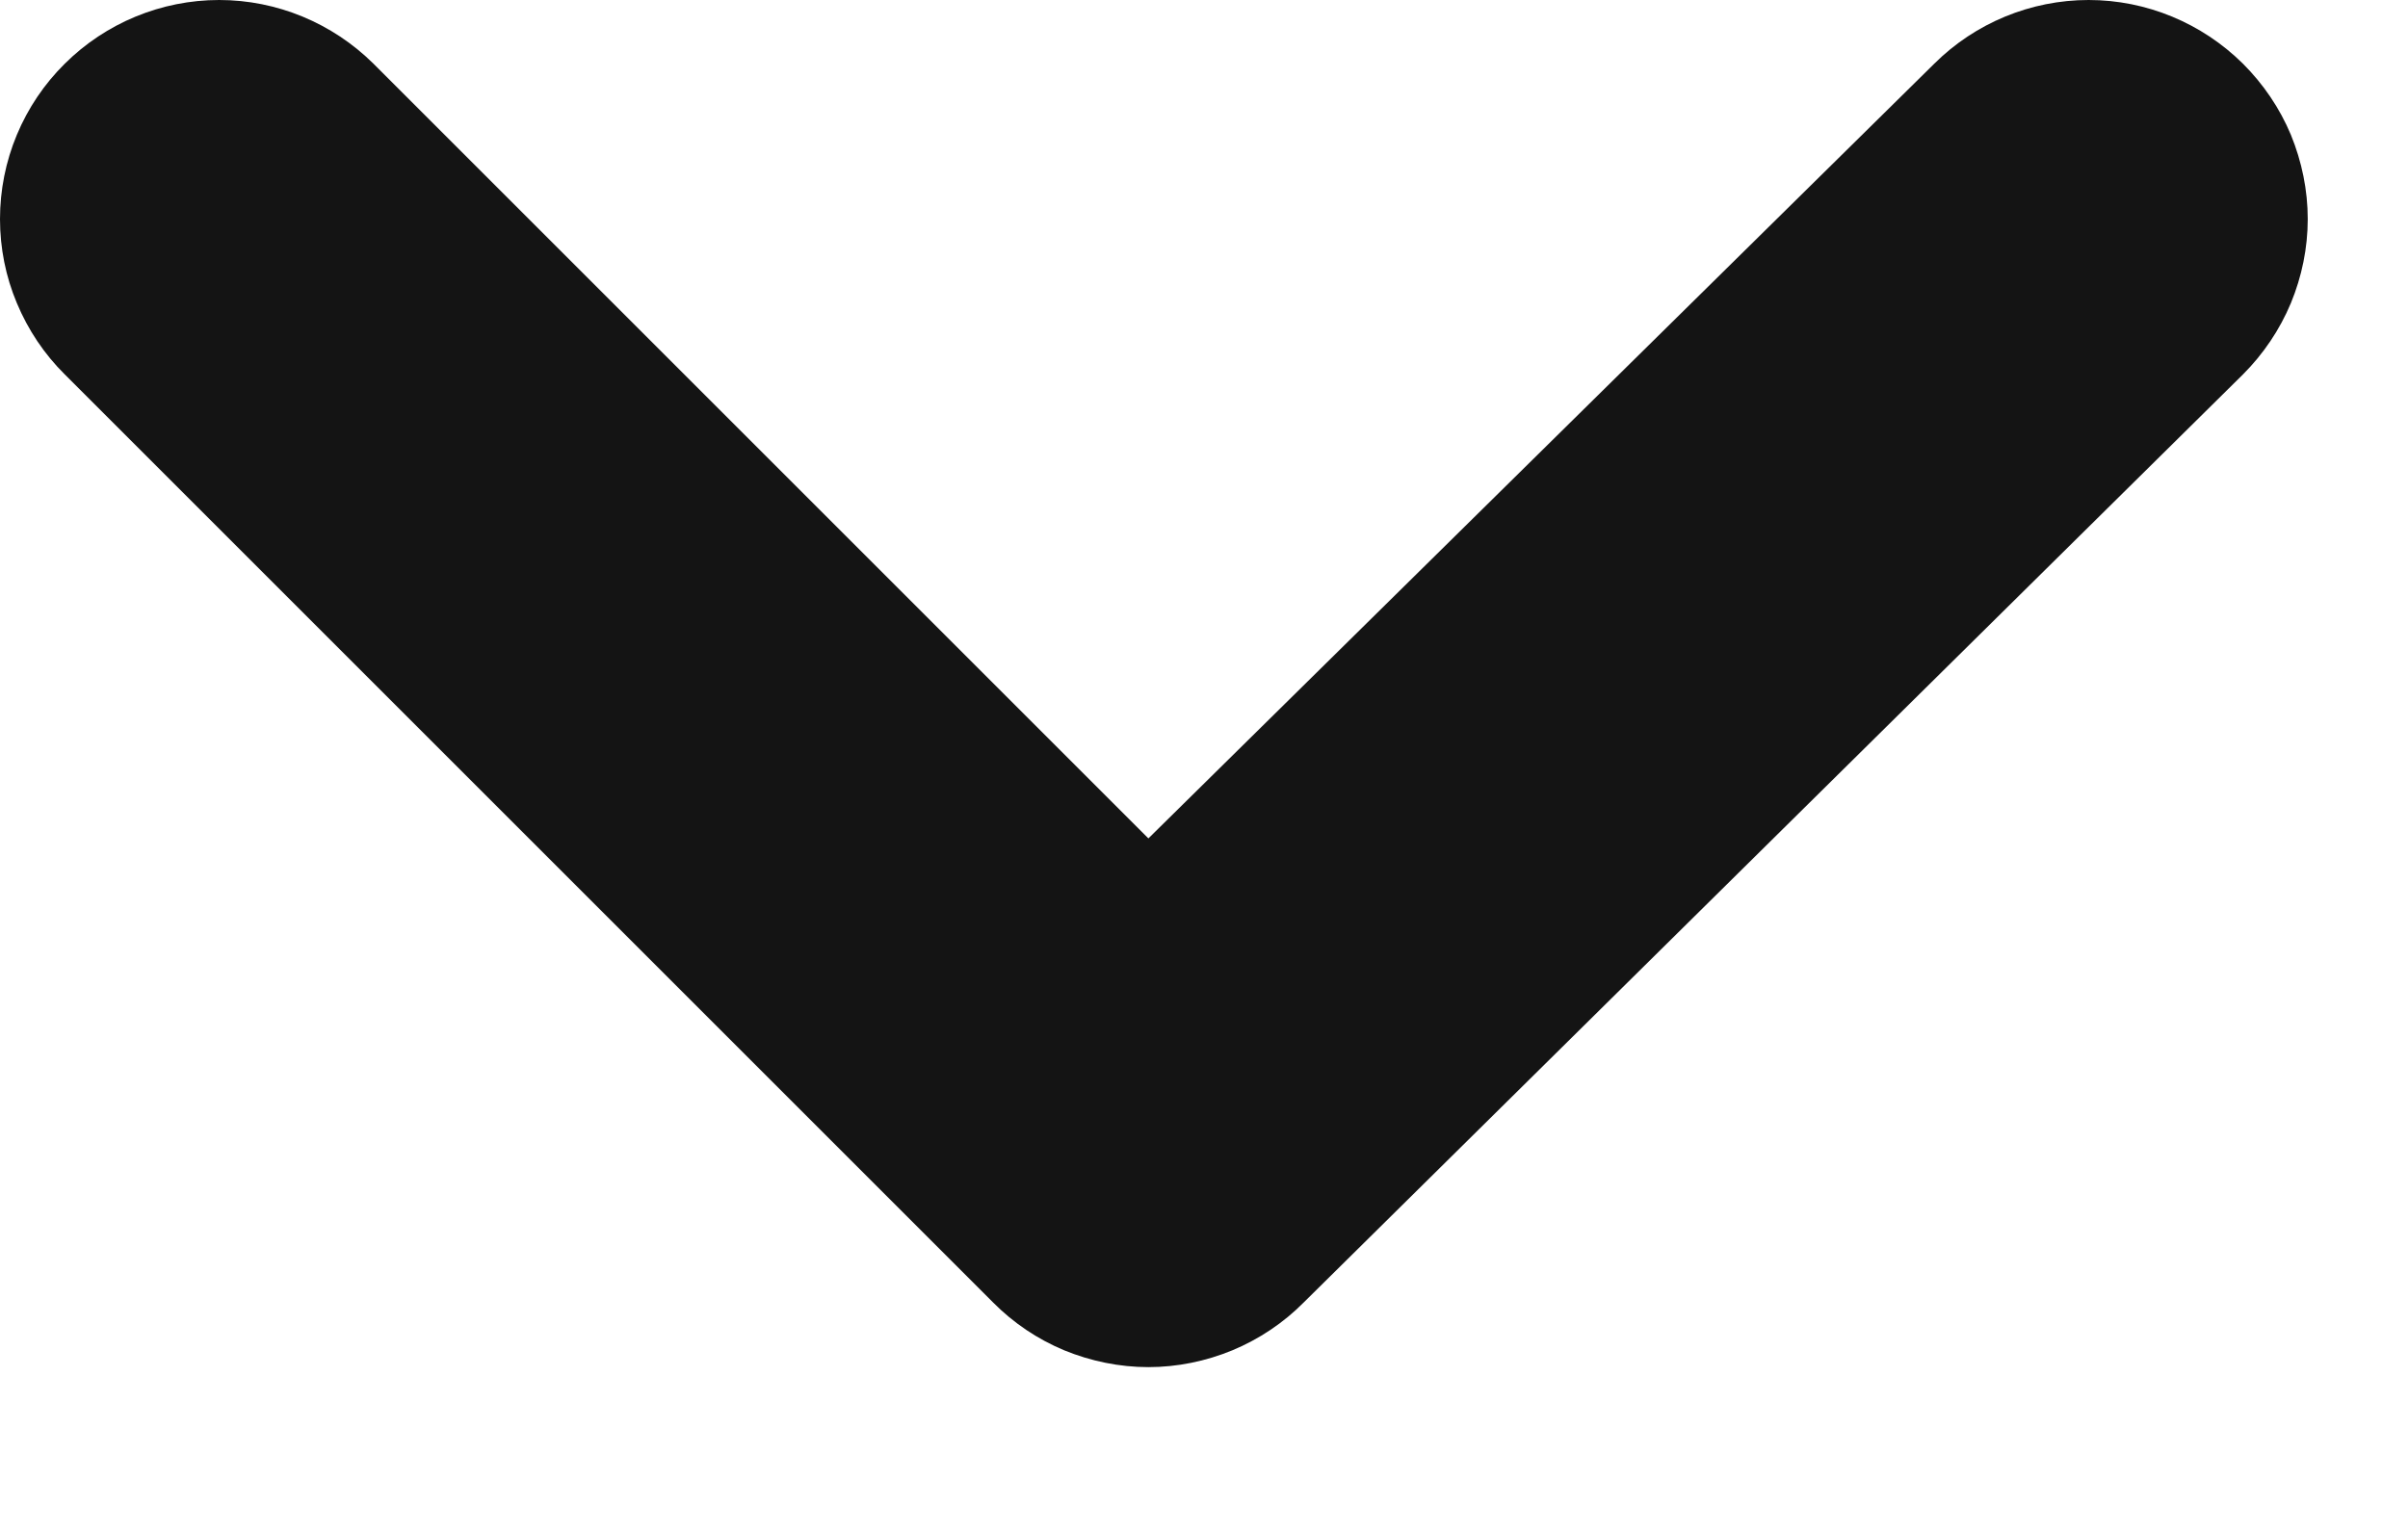
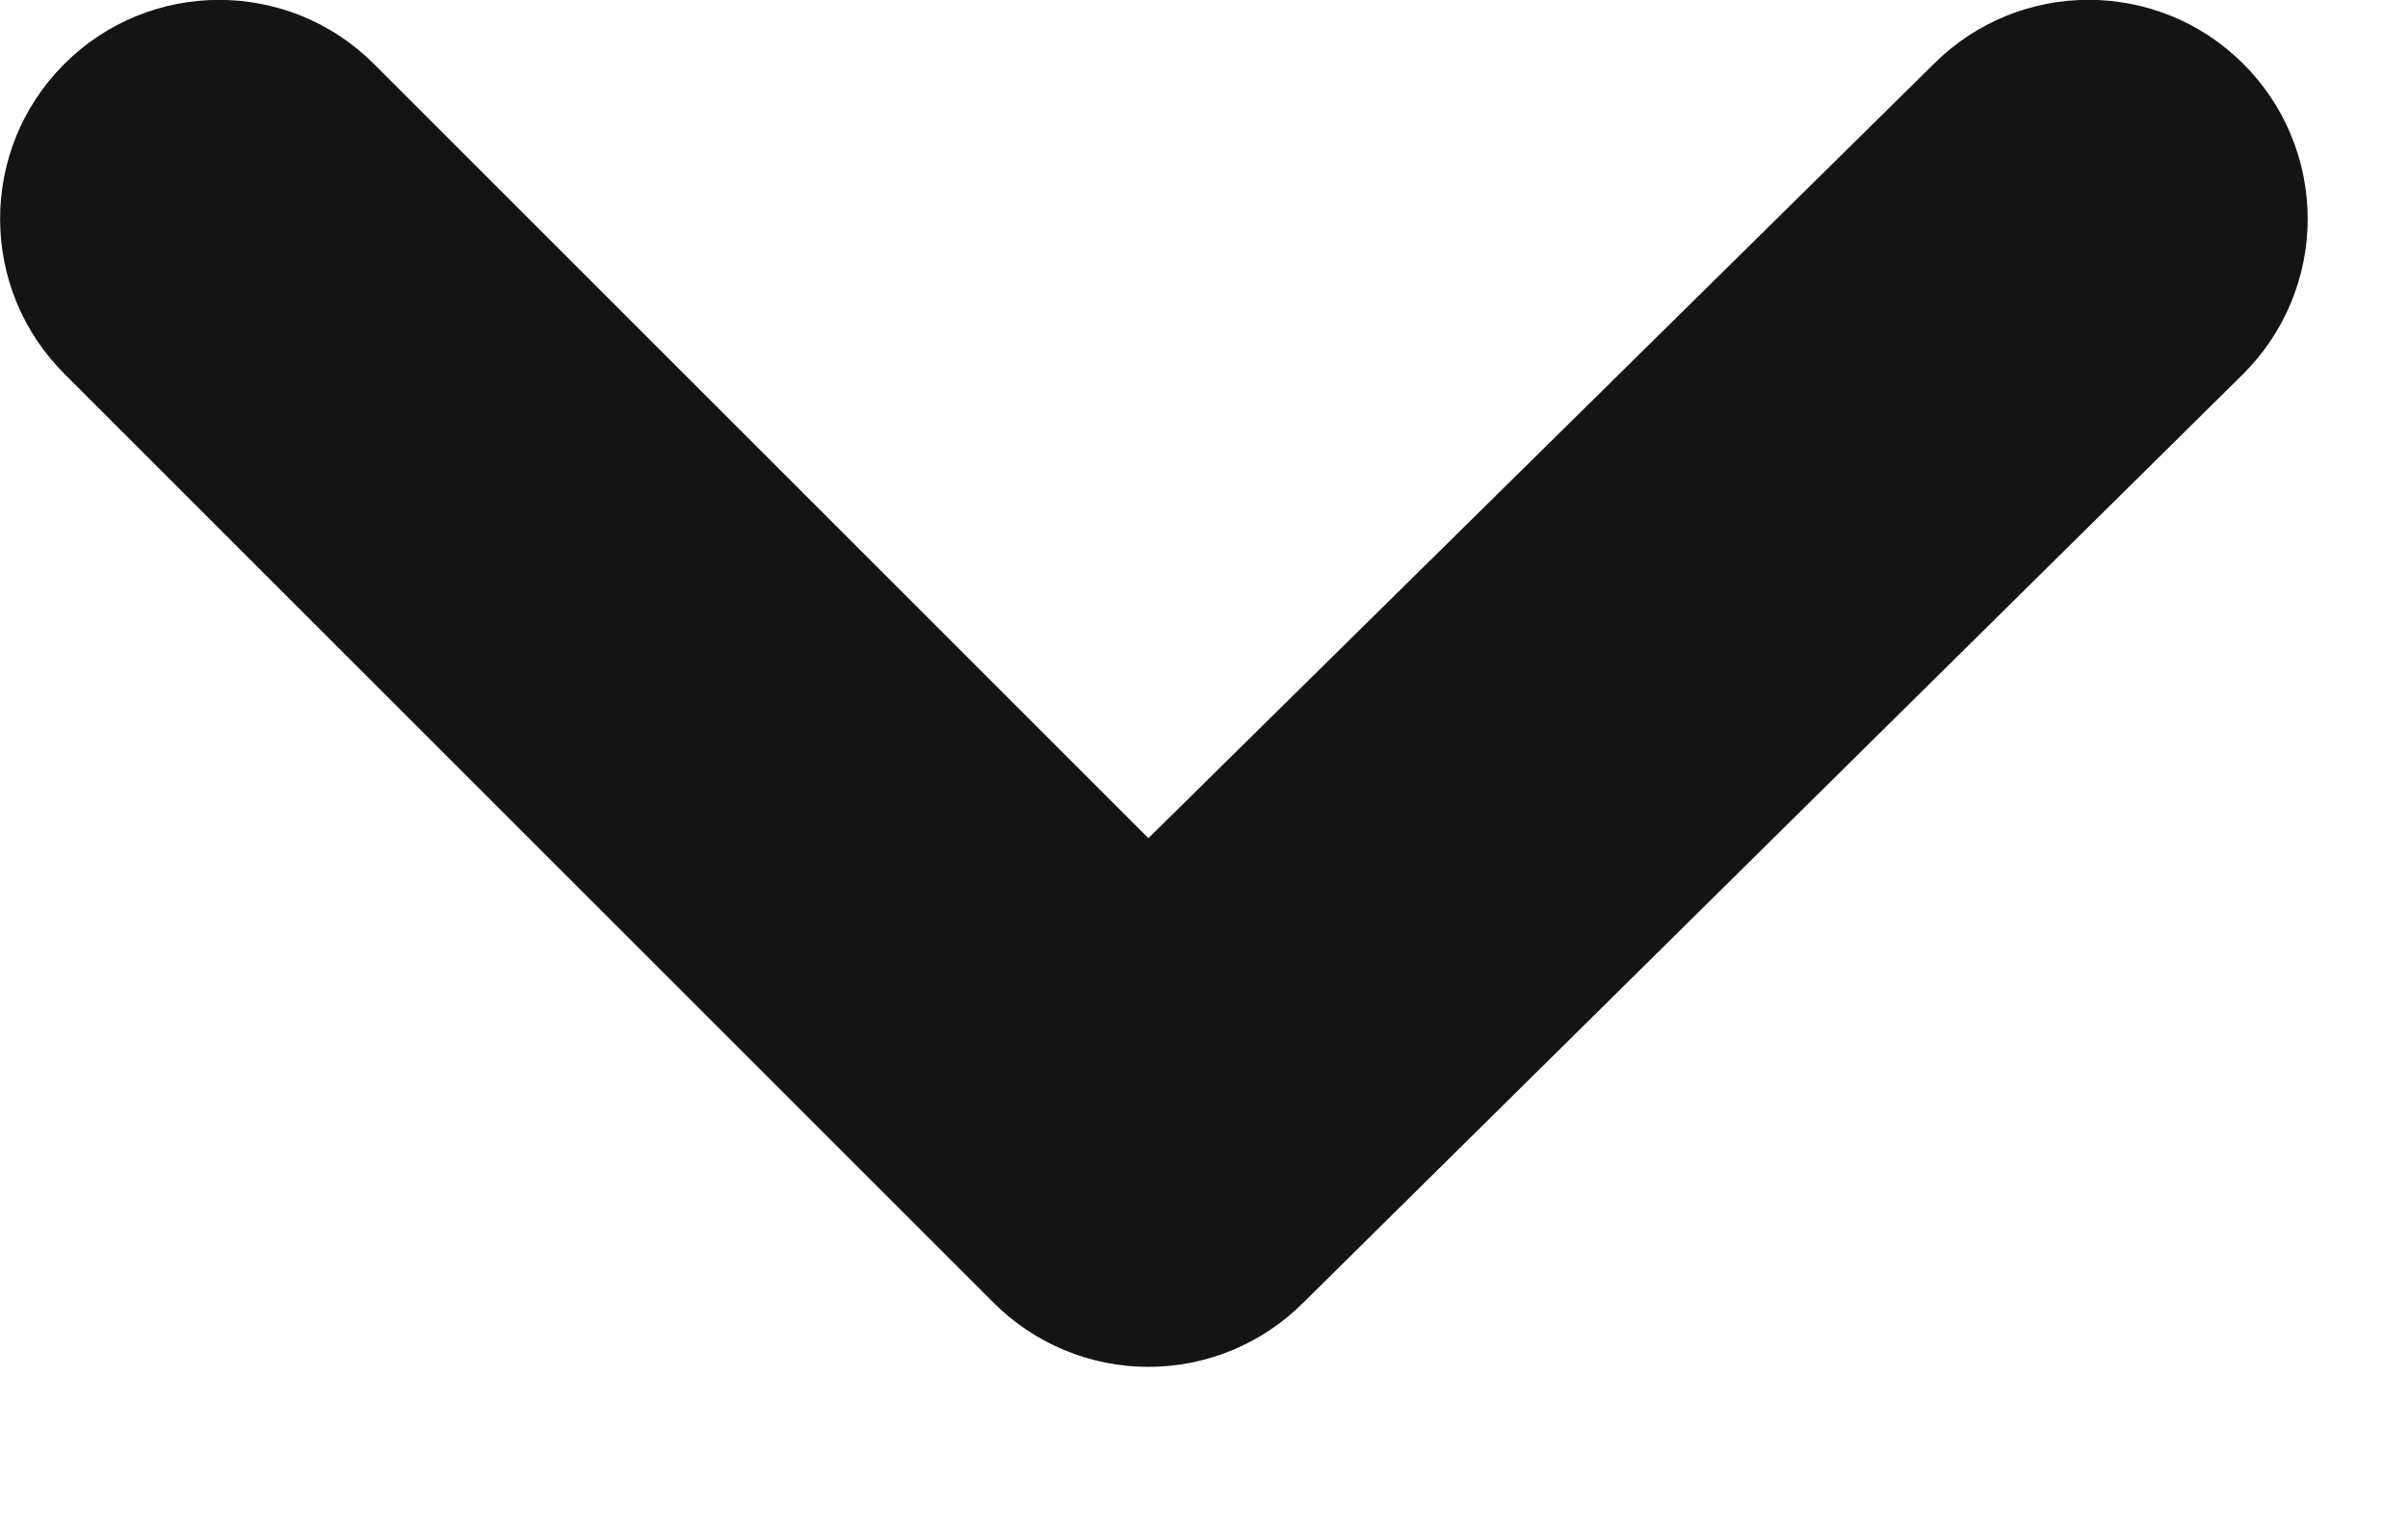
- <svg xmlns="http://www.w3.org/2000/svg" width="11" height="7" viewBox="0 0 11 7" fill="none">
-   <path d="M10.246 0.291C10.058 0.105 9.805 0 9.541 0C9.277 0 9.023 0.105 8.836 0.291L5.246 3.831L1.706 0.291C1.518 0.105 1.265 0 1.001 0C0.737 0 0.483 0.105 0.296 0.291C0.202 0.384 0.128 0.494 0.077 0.616C0.026 0.738 0 0.869 0 1.001C0 1.133 0.026 1.264 0.077 1.385C0.128 1.507 0.202 1.618 0.296 1.711L4.536 5.951C4.629 6.045 4.739 6.119 4.861 6.17C4.983 6.22 5.114 6.247 5.246 6.247C5.378 6.247 5.509 6.22 5.63 6.17C5.752 6.119 5.863 6.045 5.956 5.951L10.246 1.711C10.339 1.618 10.414 1.507 10.465 1.385C10.515 1.264 10.542 1.133 10.542 1.001C10.542 0.869 10.515 0.738 10.465 0.616C10.414 0.494 10.339 0.384 10.246 0.291Z" fill="#141414" />
+ <svg xmlns="http://www.w3.org/2000/svg" width="11" height="7" fill="none">
+   <path d="M10.246.29a1 1 0 0 0-1.41 0l-3.59 3.54L1.706.29a1 1 0 1 0-1.41 1.42l4.24 4.24a1 1 0 0 0 1.42 0l4.29-4.24a1 1 0 0 0 0-1.42Z" fill="#141414" />
</svg>
